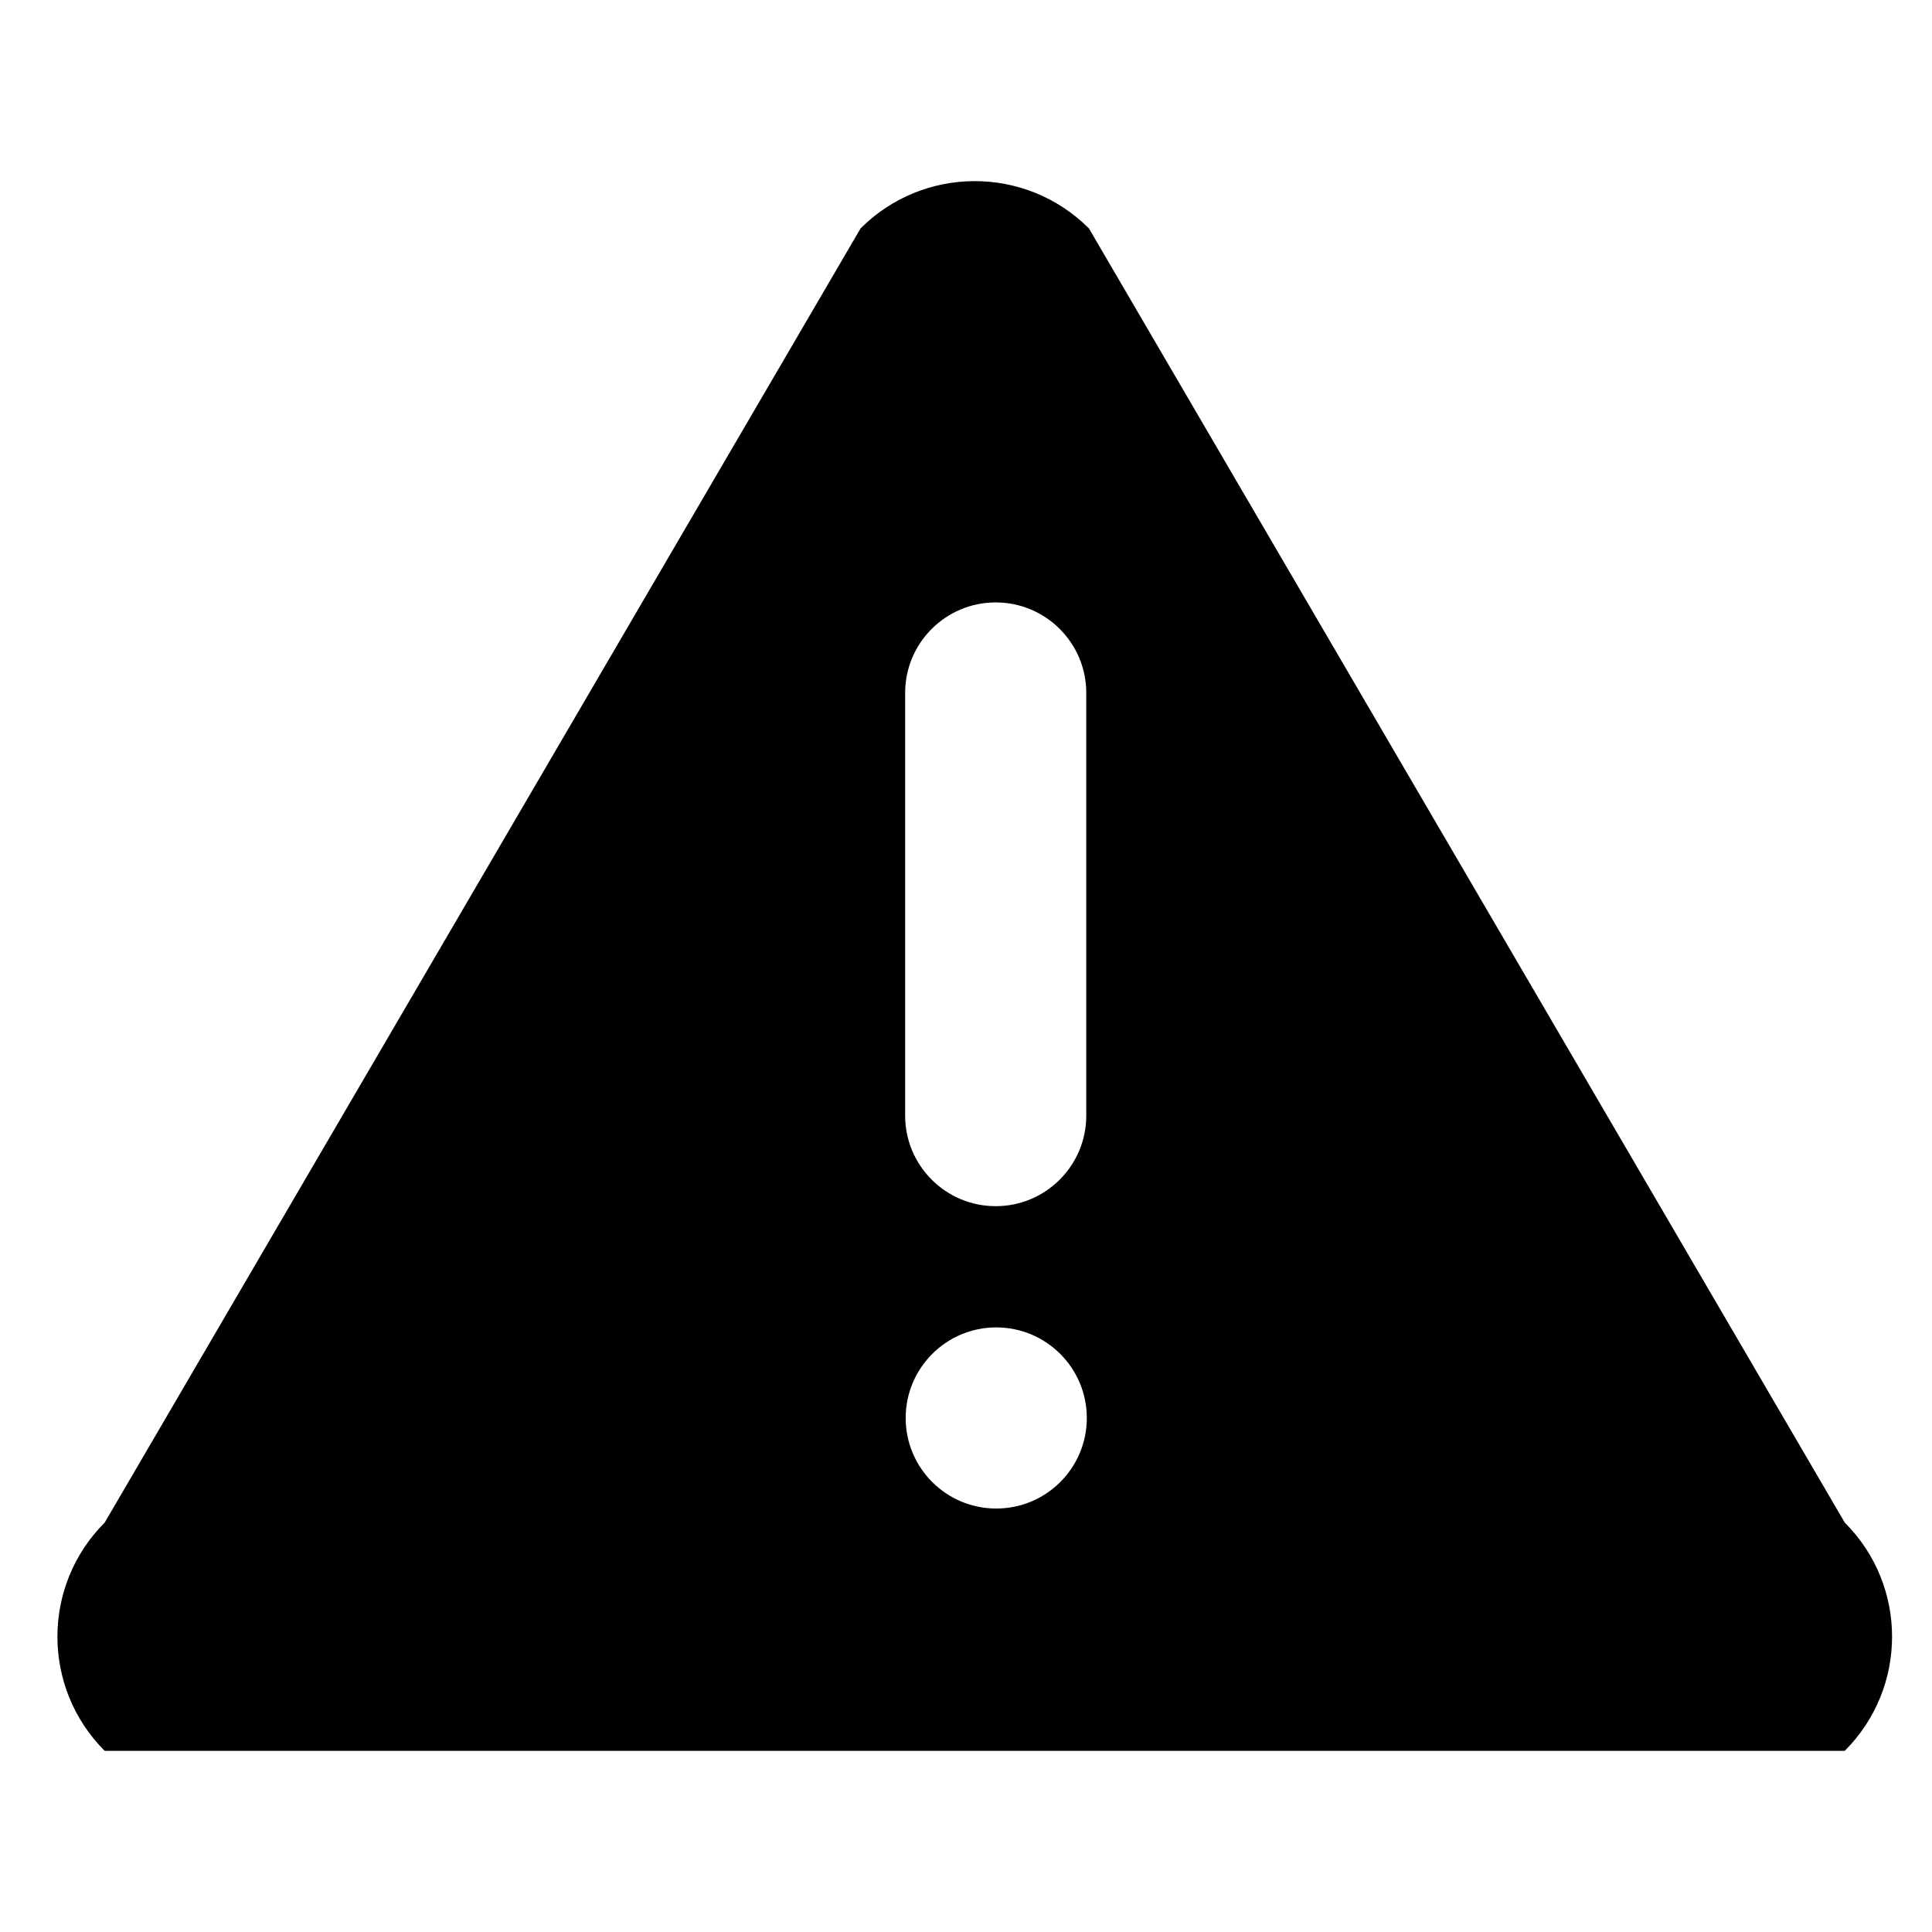
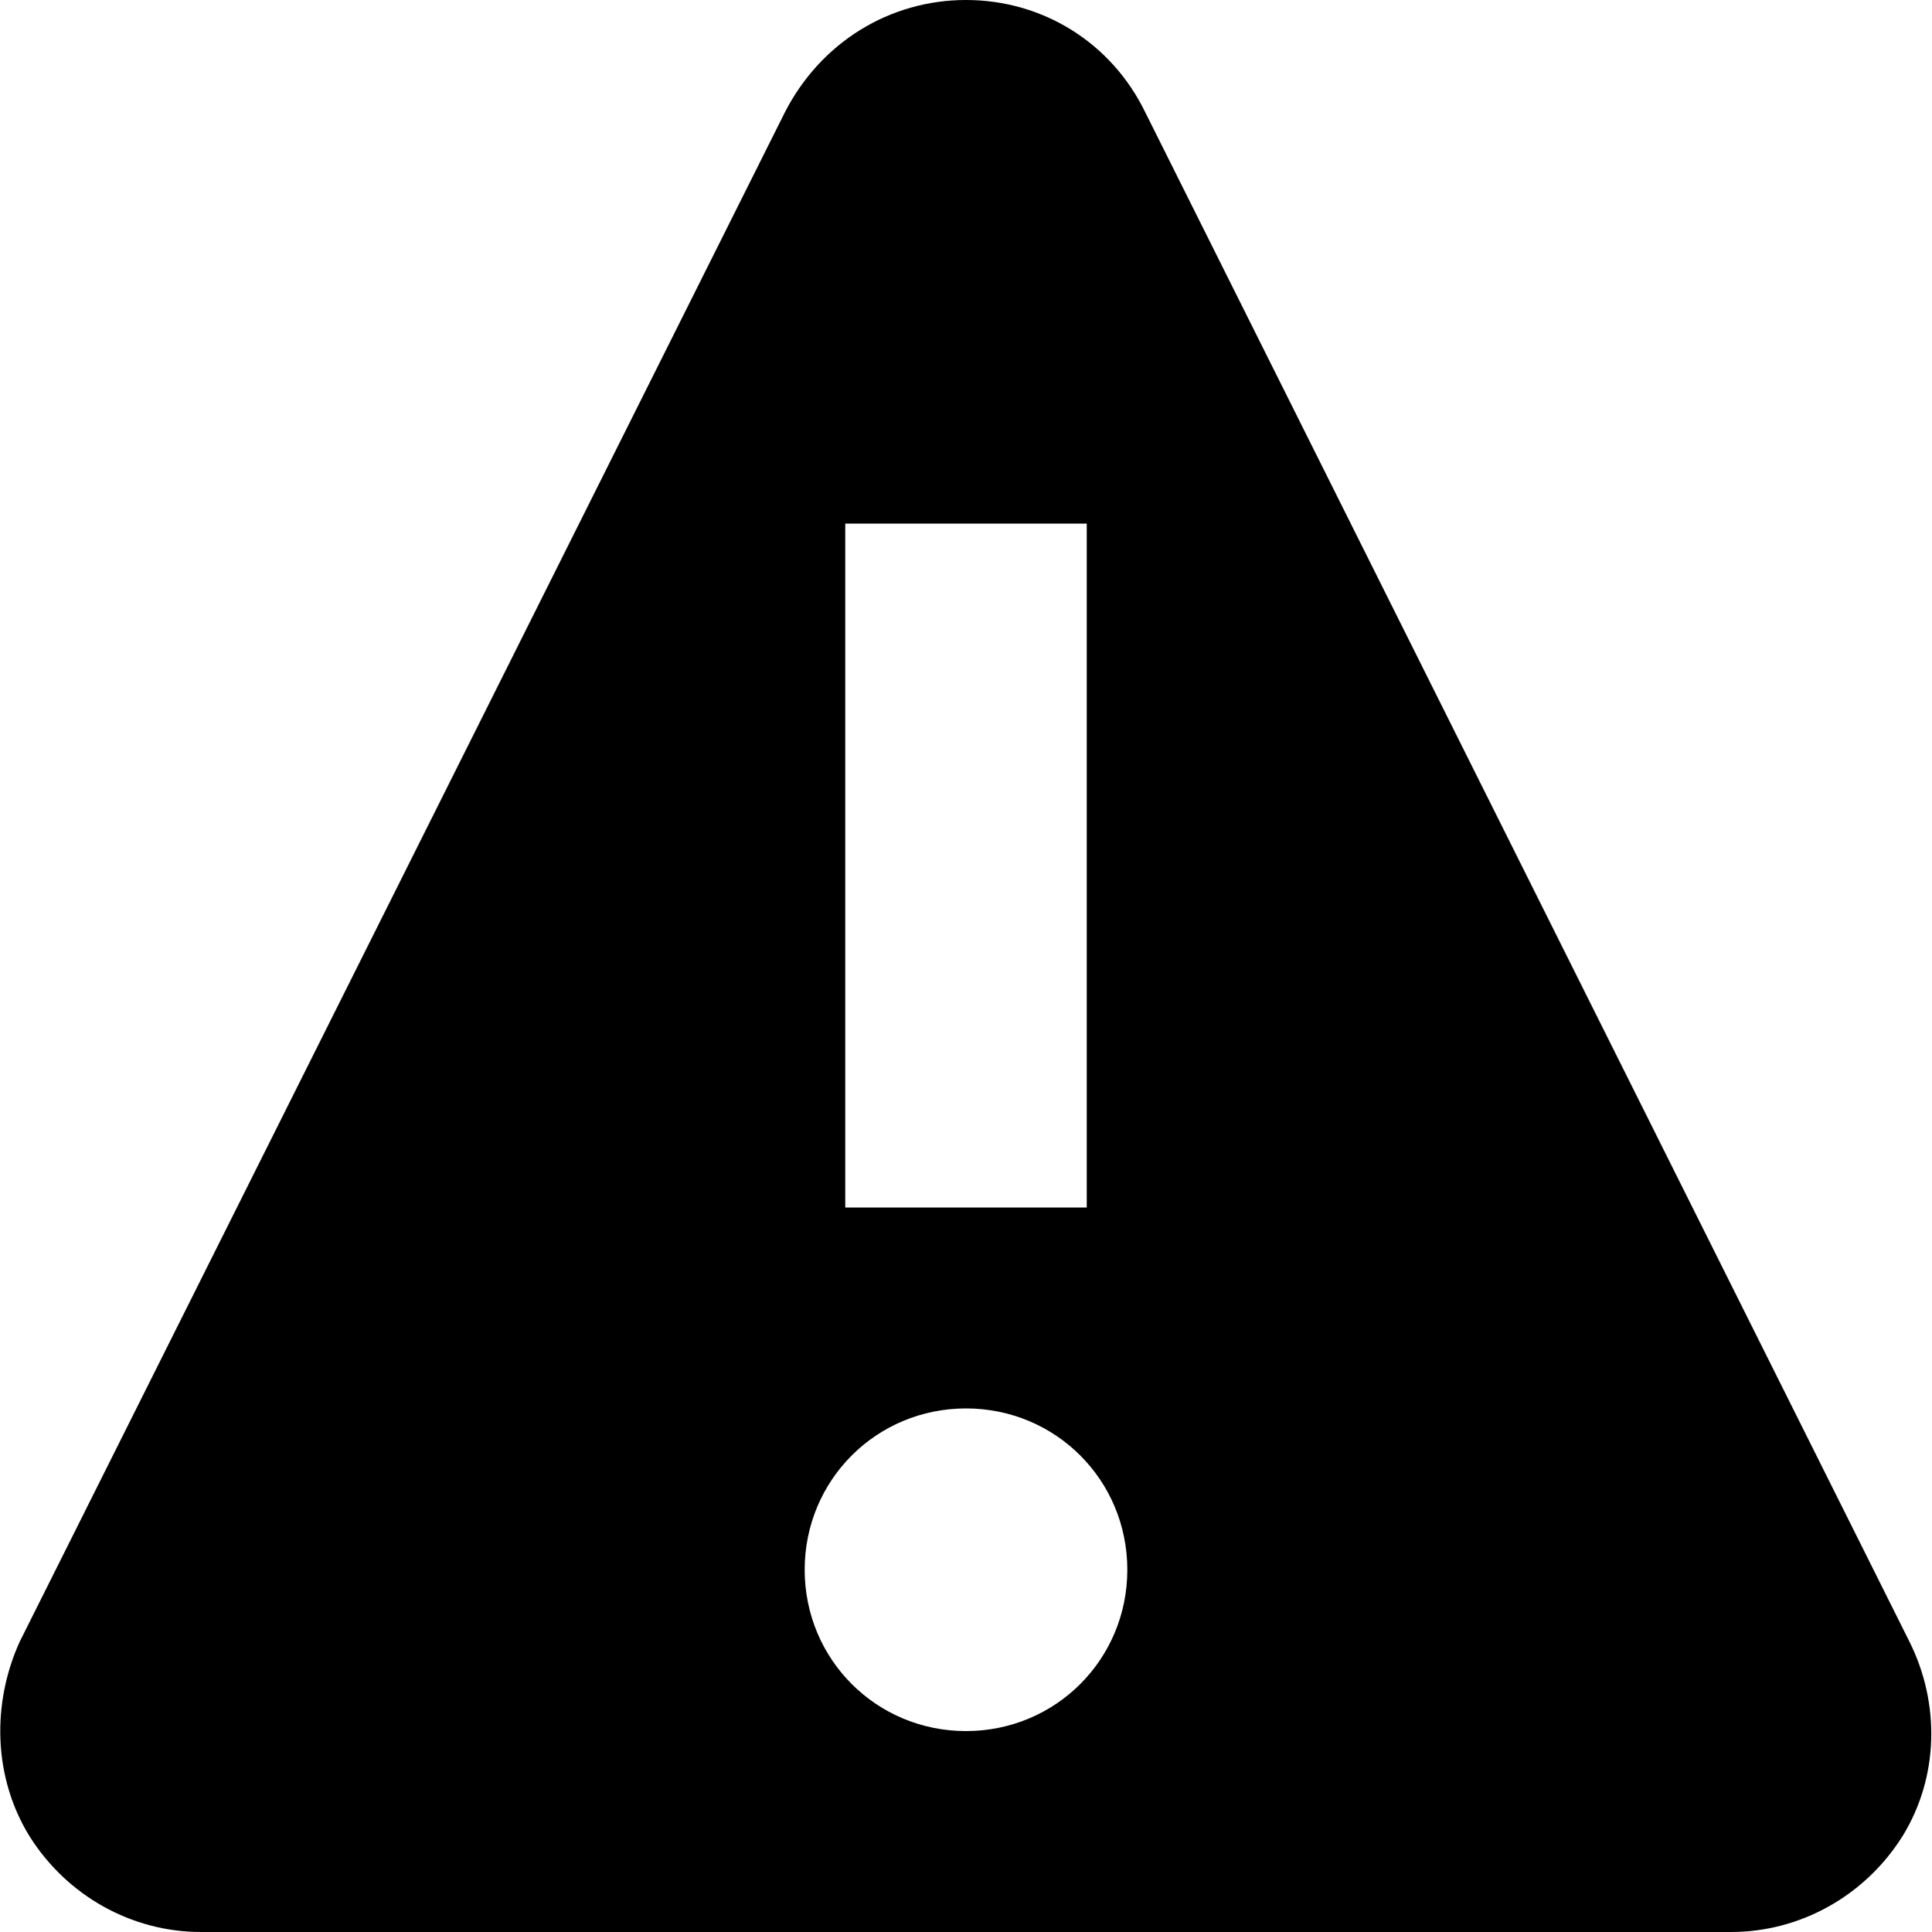
- <svg xmlns="http://www.w3.org/2000/svg" version="1.1" width="32" height="32" viewBox="0 0 32 32">
-   <path d="M30.555 25.219l-12.519-21.436c-1.044-1.044-2.738-1.044-3.782 0l-12.52 21.436c-1.044 1.043-1.044 2.736 0 3.781h28.82c1.046-1.045 1.046-2.738 0.001-3.781zM14.992 11.478c0-0.829 0.672-1.5 1.5-1.5s1.5 0.671 1.5 1.5v7c0 0.828-0.672 1.5-1.5 1.5s-1.5-0.672-1.5-1.5v-7zM16.501 24.986c-0.828 0-1.5-0.67-1.5-1.5 0-0.828 0.672-1.5 1.5-1.5s1.5 0.672 1.5 1.5c0 0.83-0.672 1.5-1.5 1.5z" />
+ <svg xmlns="http://www.w3.org/2000/svg" width="30px" height="30px" viewBox="0 0 30 30" version="1.1">
+   <g id="Homepage-R3--✔" stroke="none" stroke-width="1" fill="" fill-rule="evenodd">
+     <path d="M26.88,30 C27.949,30 28.96,29.443 29.546,28.506 C30.103,27.598 30.132,26.455 29.648,25.488 L17.783,1.743 C17.256,0.659 16.187,0 15,0 C13.813,0 12.744,0.659 12.188,1.743 L0.308,25.488 C-0.132,26.455 -0.103,27.598 0.454,28.506 C1.04,29.443 2.051,30 3.12,30 L26.88,30 Z M16.875,18.75 L13.125,18.75 L13.125,8.13 L16.875,8.13 L16.875,18.75 Z M15,26.88 C13.608,26.88 12.495,25.767 12.495,24.375 C12.495,22.983 13.608,21.87 15,21.87 C16.392,21.87 17.505,22.983 17.505,24.375 C17.505,25.767 16.392,26.88 15,26.88 Z" id="a" fill="" fill-rule="nonzero" />
+   </g>
</svg>
